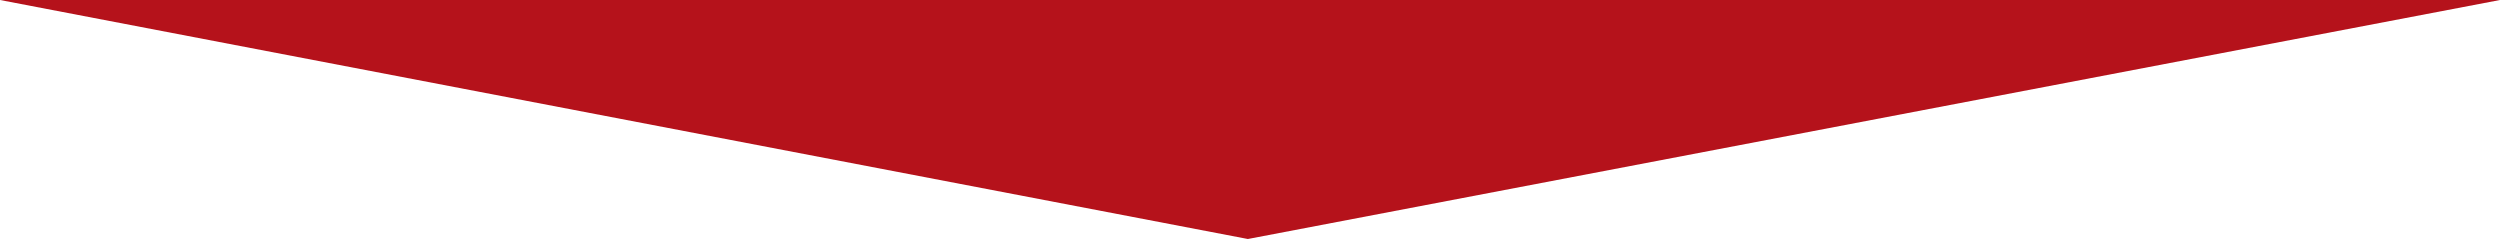
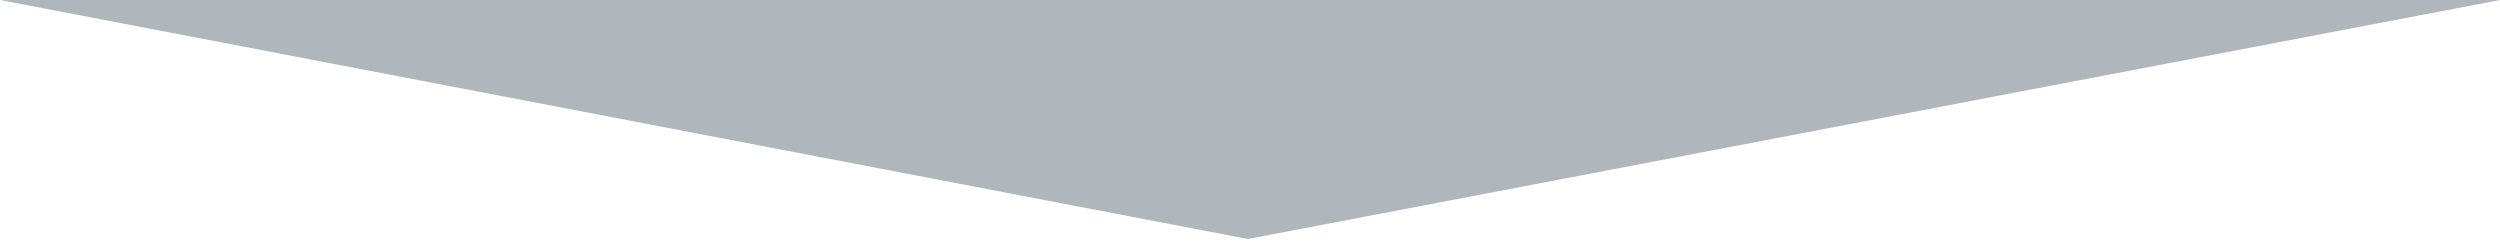
<svg xmlns="http://www.w3.org/2000/svg" data-name="Layer 1" viewBox="0 0 1200 120" preserveAspectRatio="none">
-   <path d="M1200 0L0 0 598.97 114.72 1200 0z" class="shape-fill" fill="#B5121B" fill-opacity="1" />
+   <path d="M1200 0L0 0 598.97 114.72 1200 0z" class="shape-fill" fill="#B0B7BC" fill-opacity="1" />
</svg>
